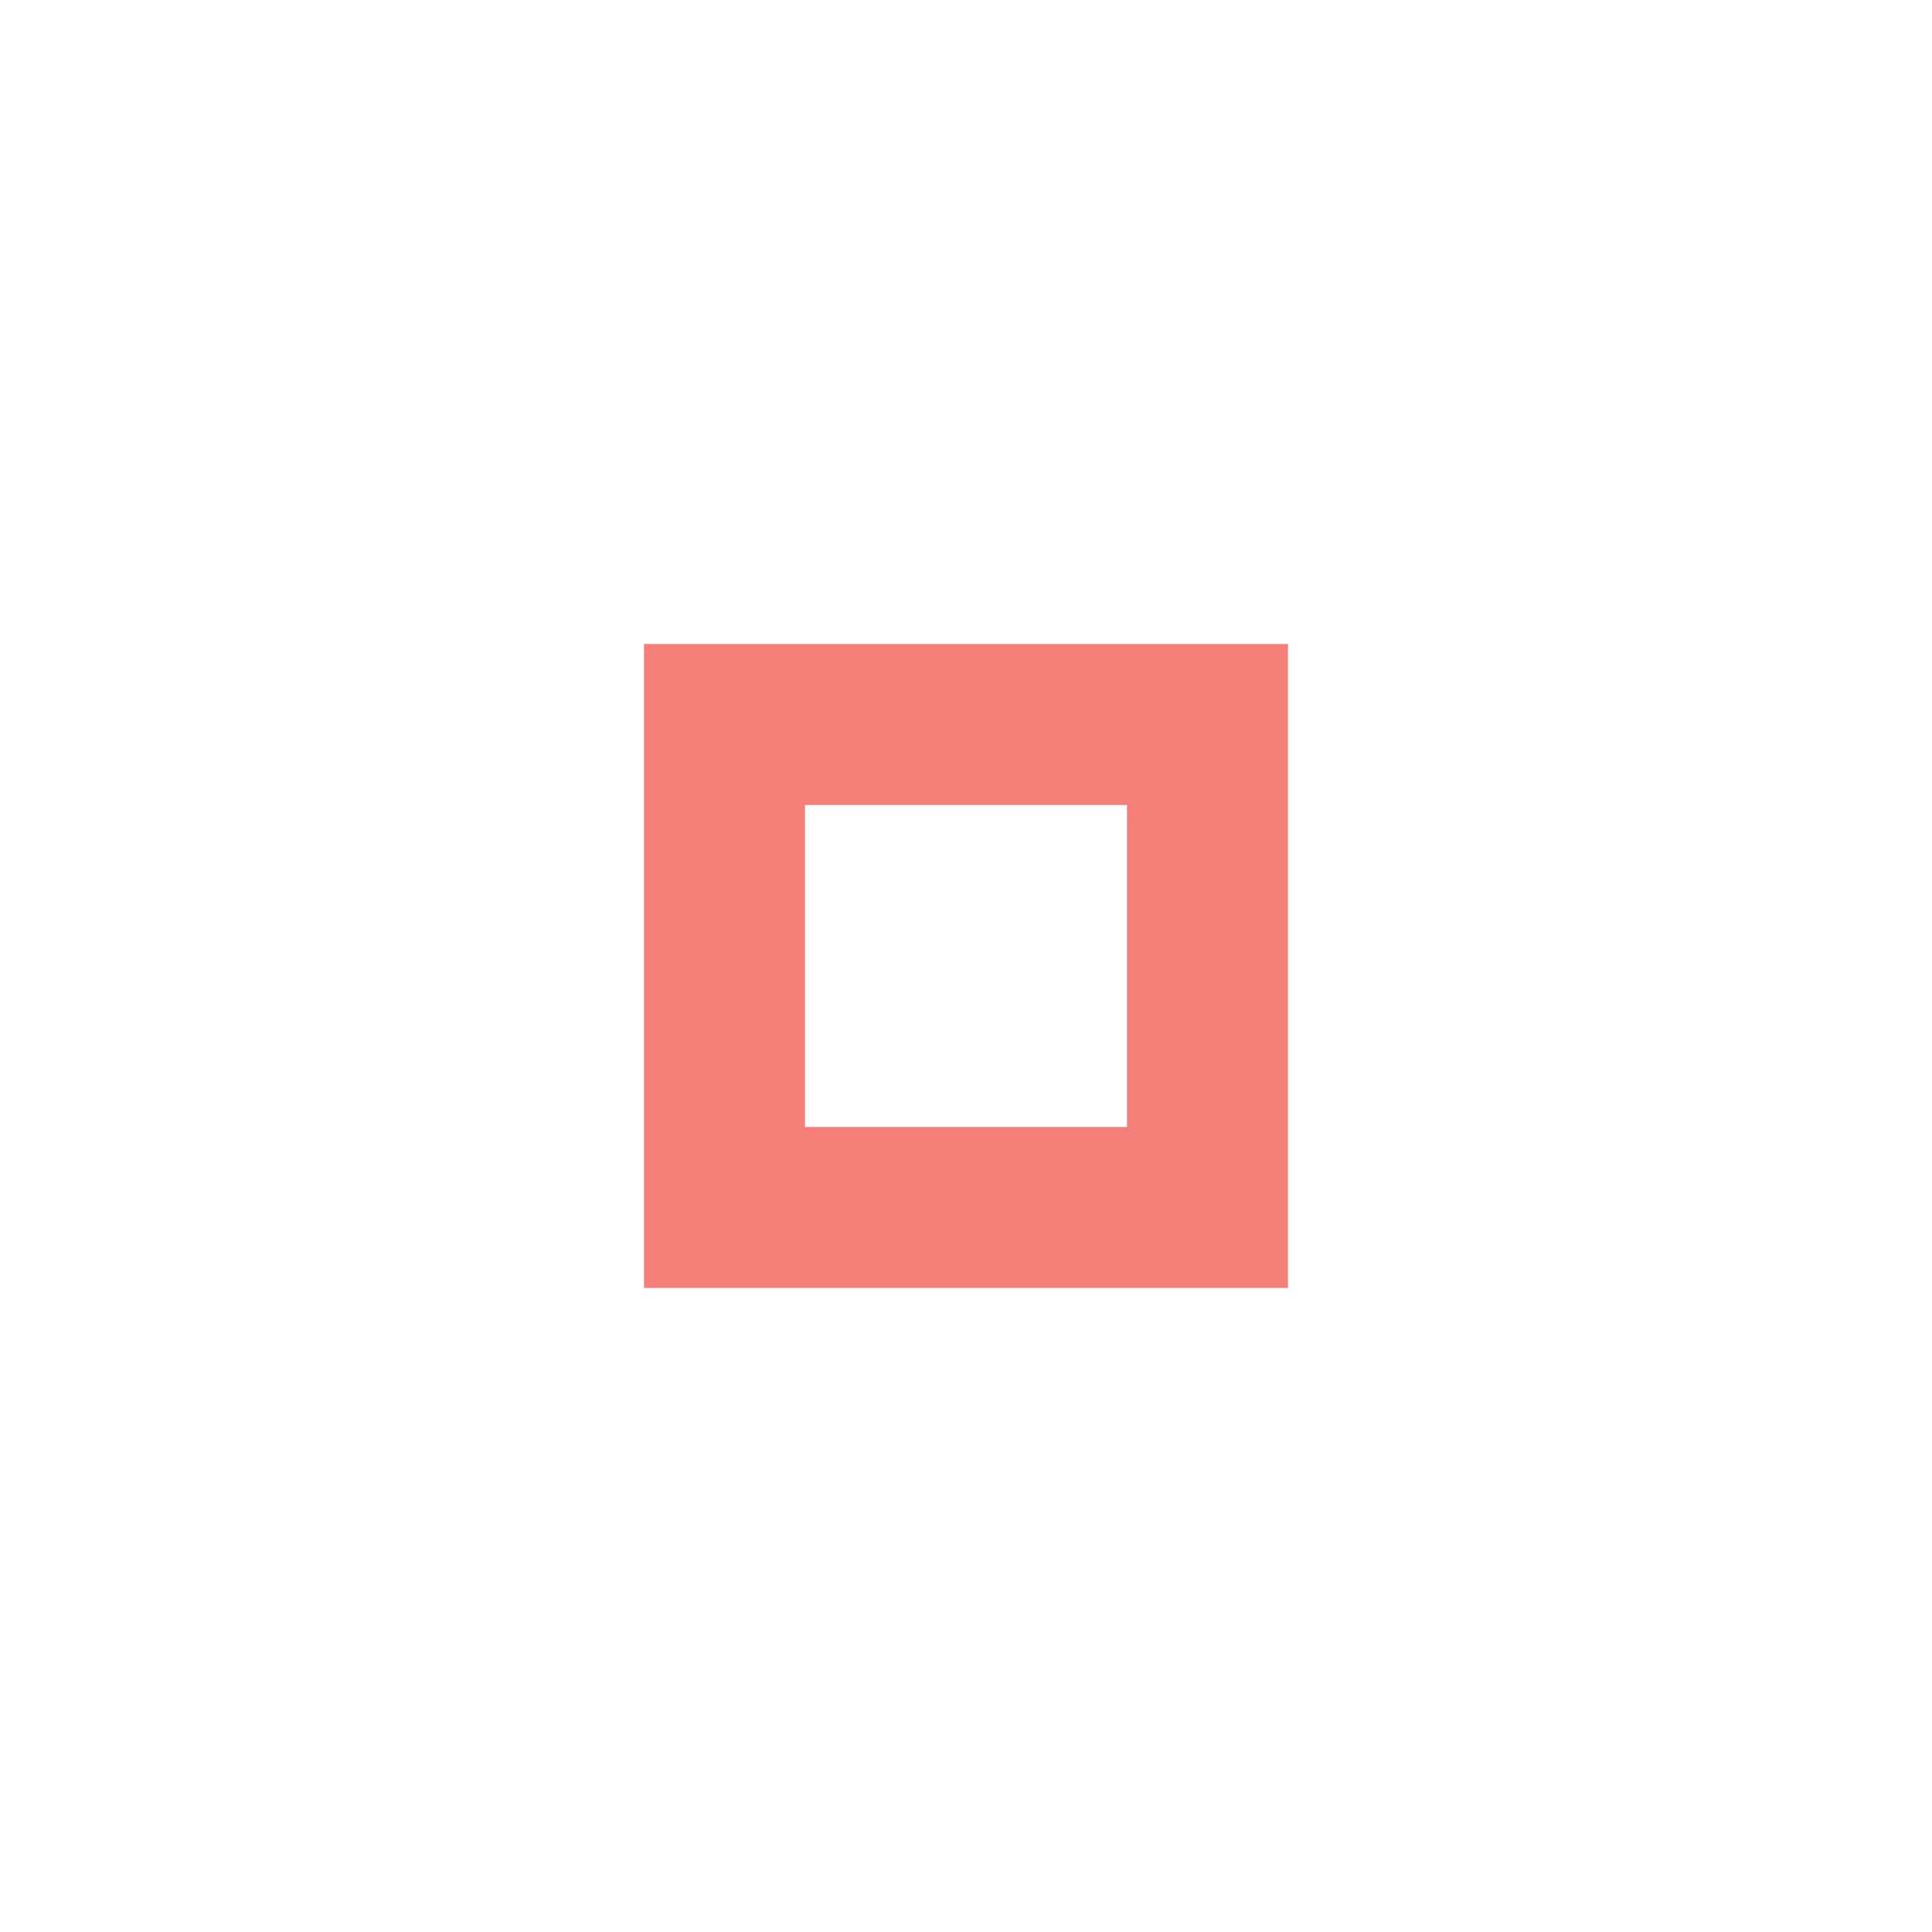
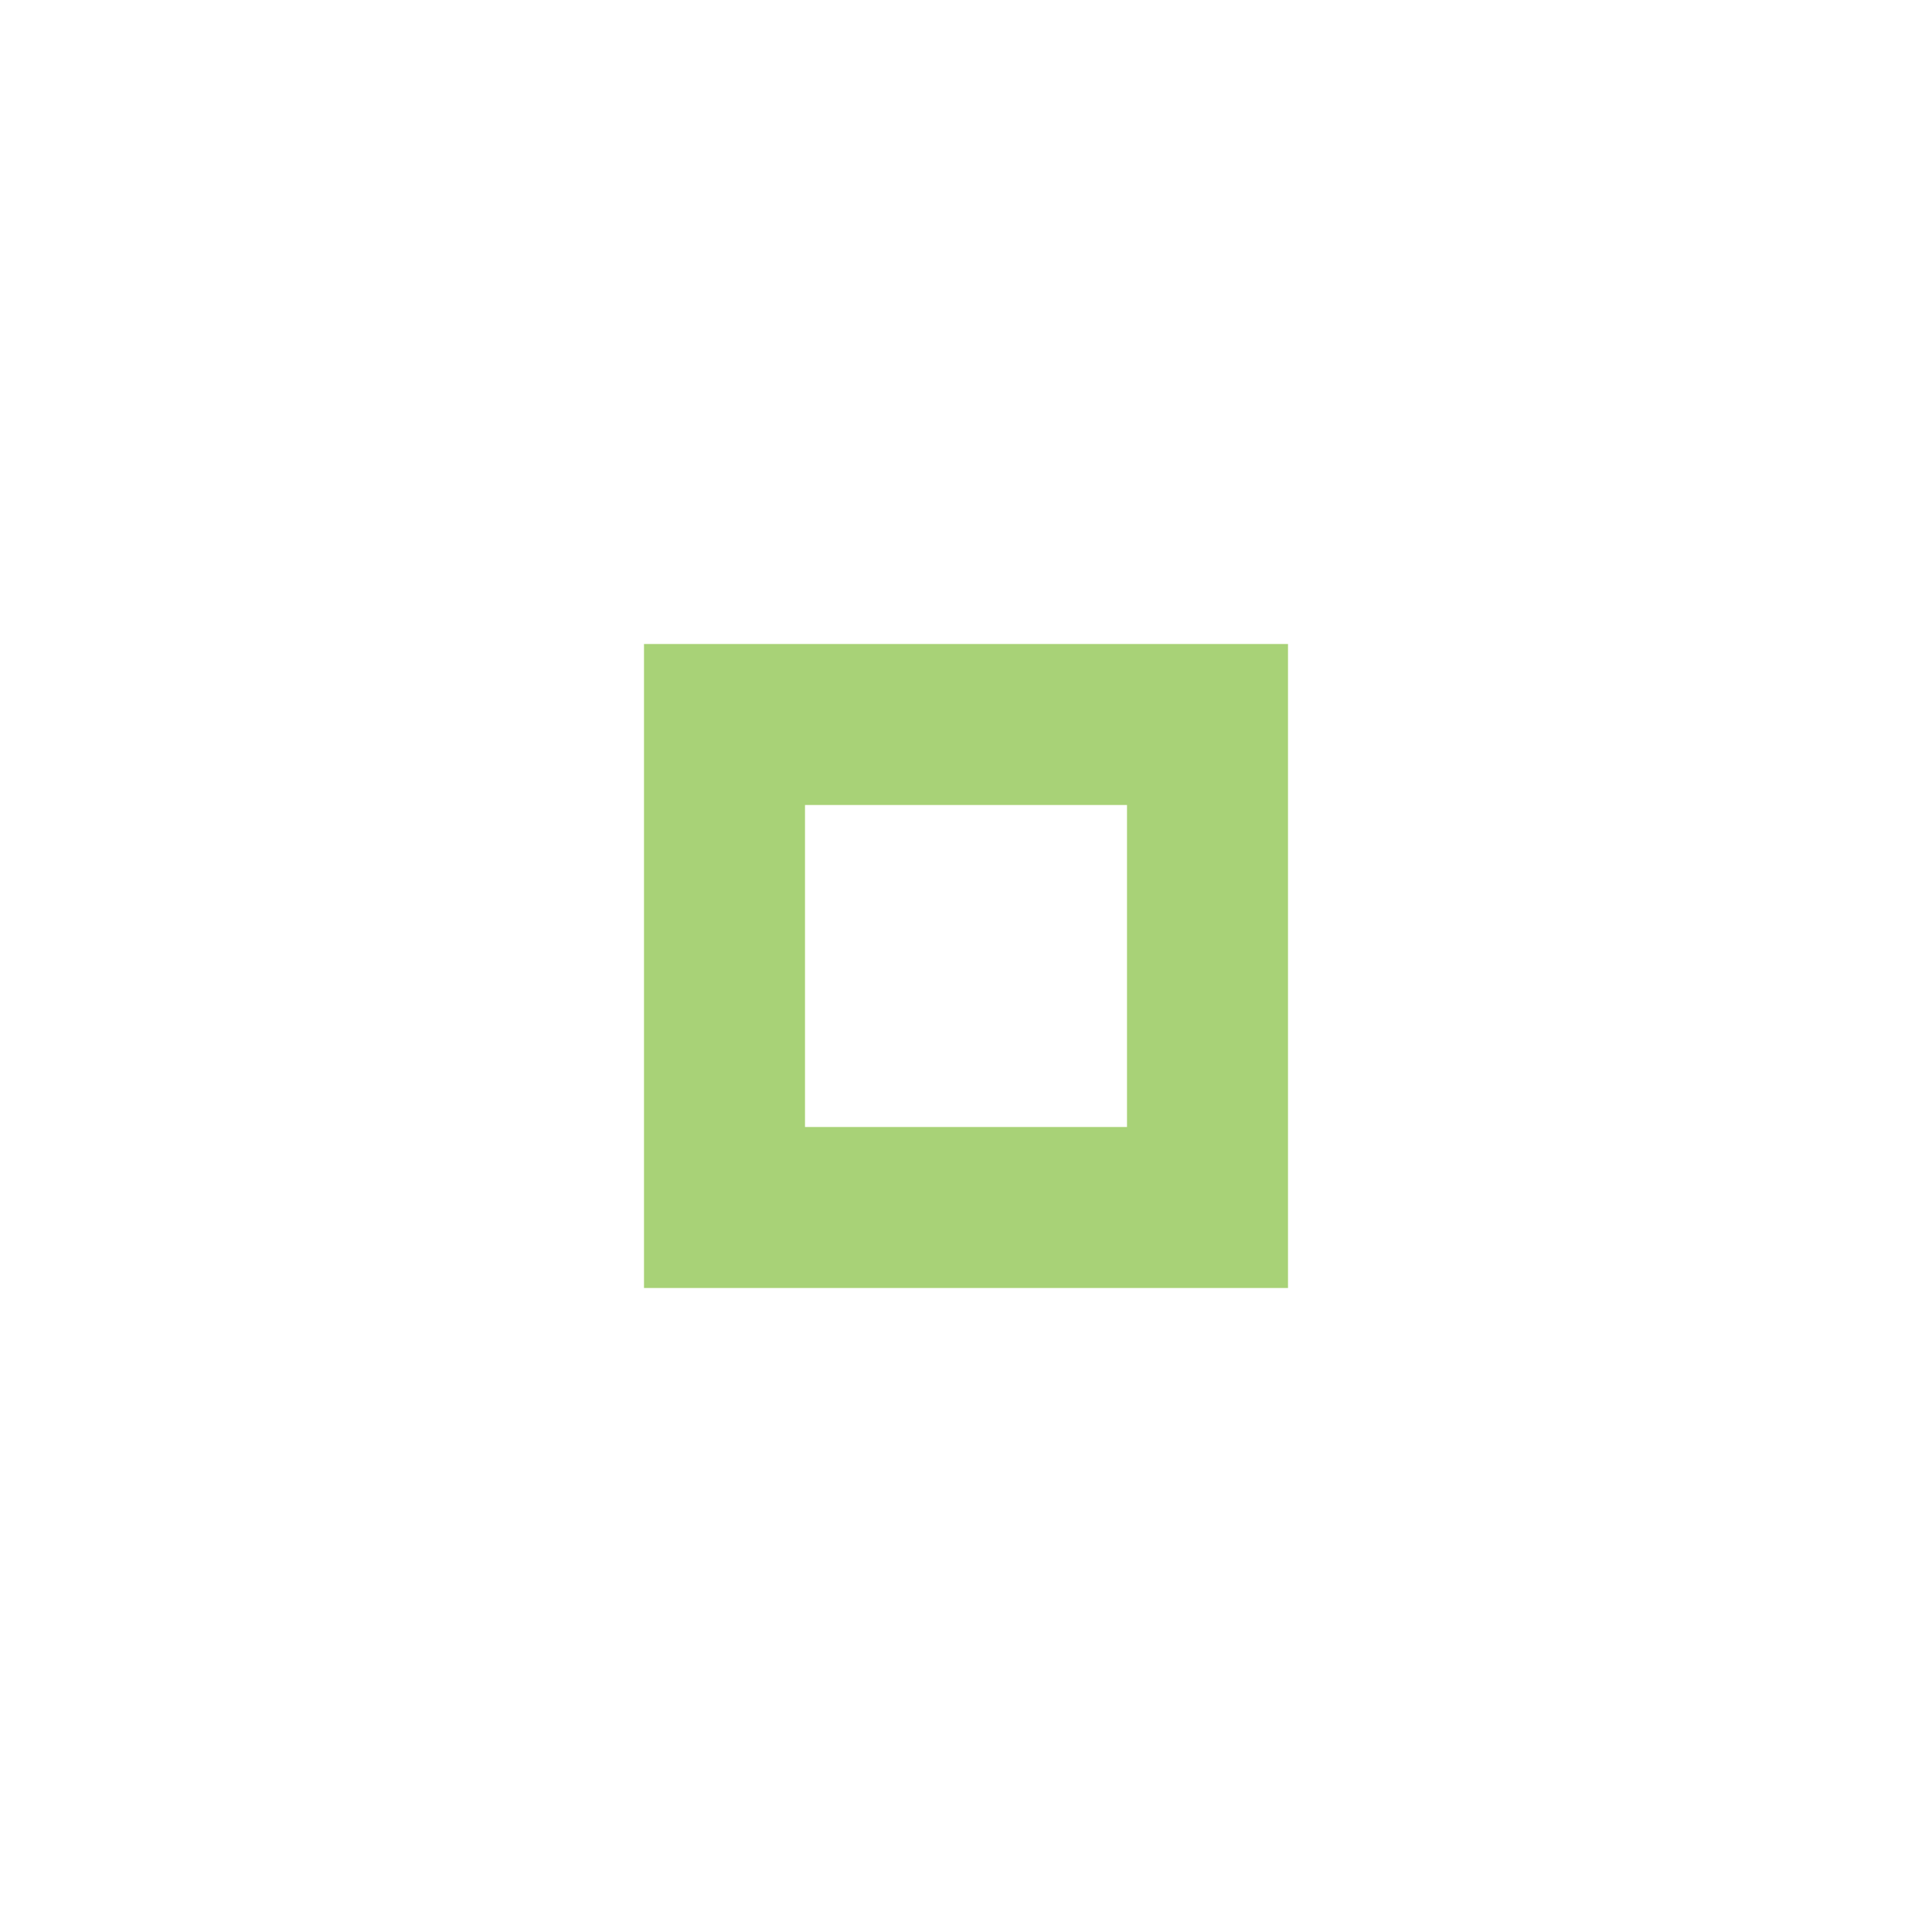
<svg xmlns="http://www.w3.org/2000/svg" version="1.1" x="0px" y="0px" width="24px" height="24px" viewBox="0 0 24 24" xml:space="preserve">
-   <path fill="#f0544c" opacity="0.75" d="M14,14h-4v-4h4V14z M16,8H8v8h8V8z" />
+   <path fill="#8bc34a" opacity="0.75" d="M14,14h-4v-4h4V14z M16,8H8v8h8V8z" />
</svg>
